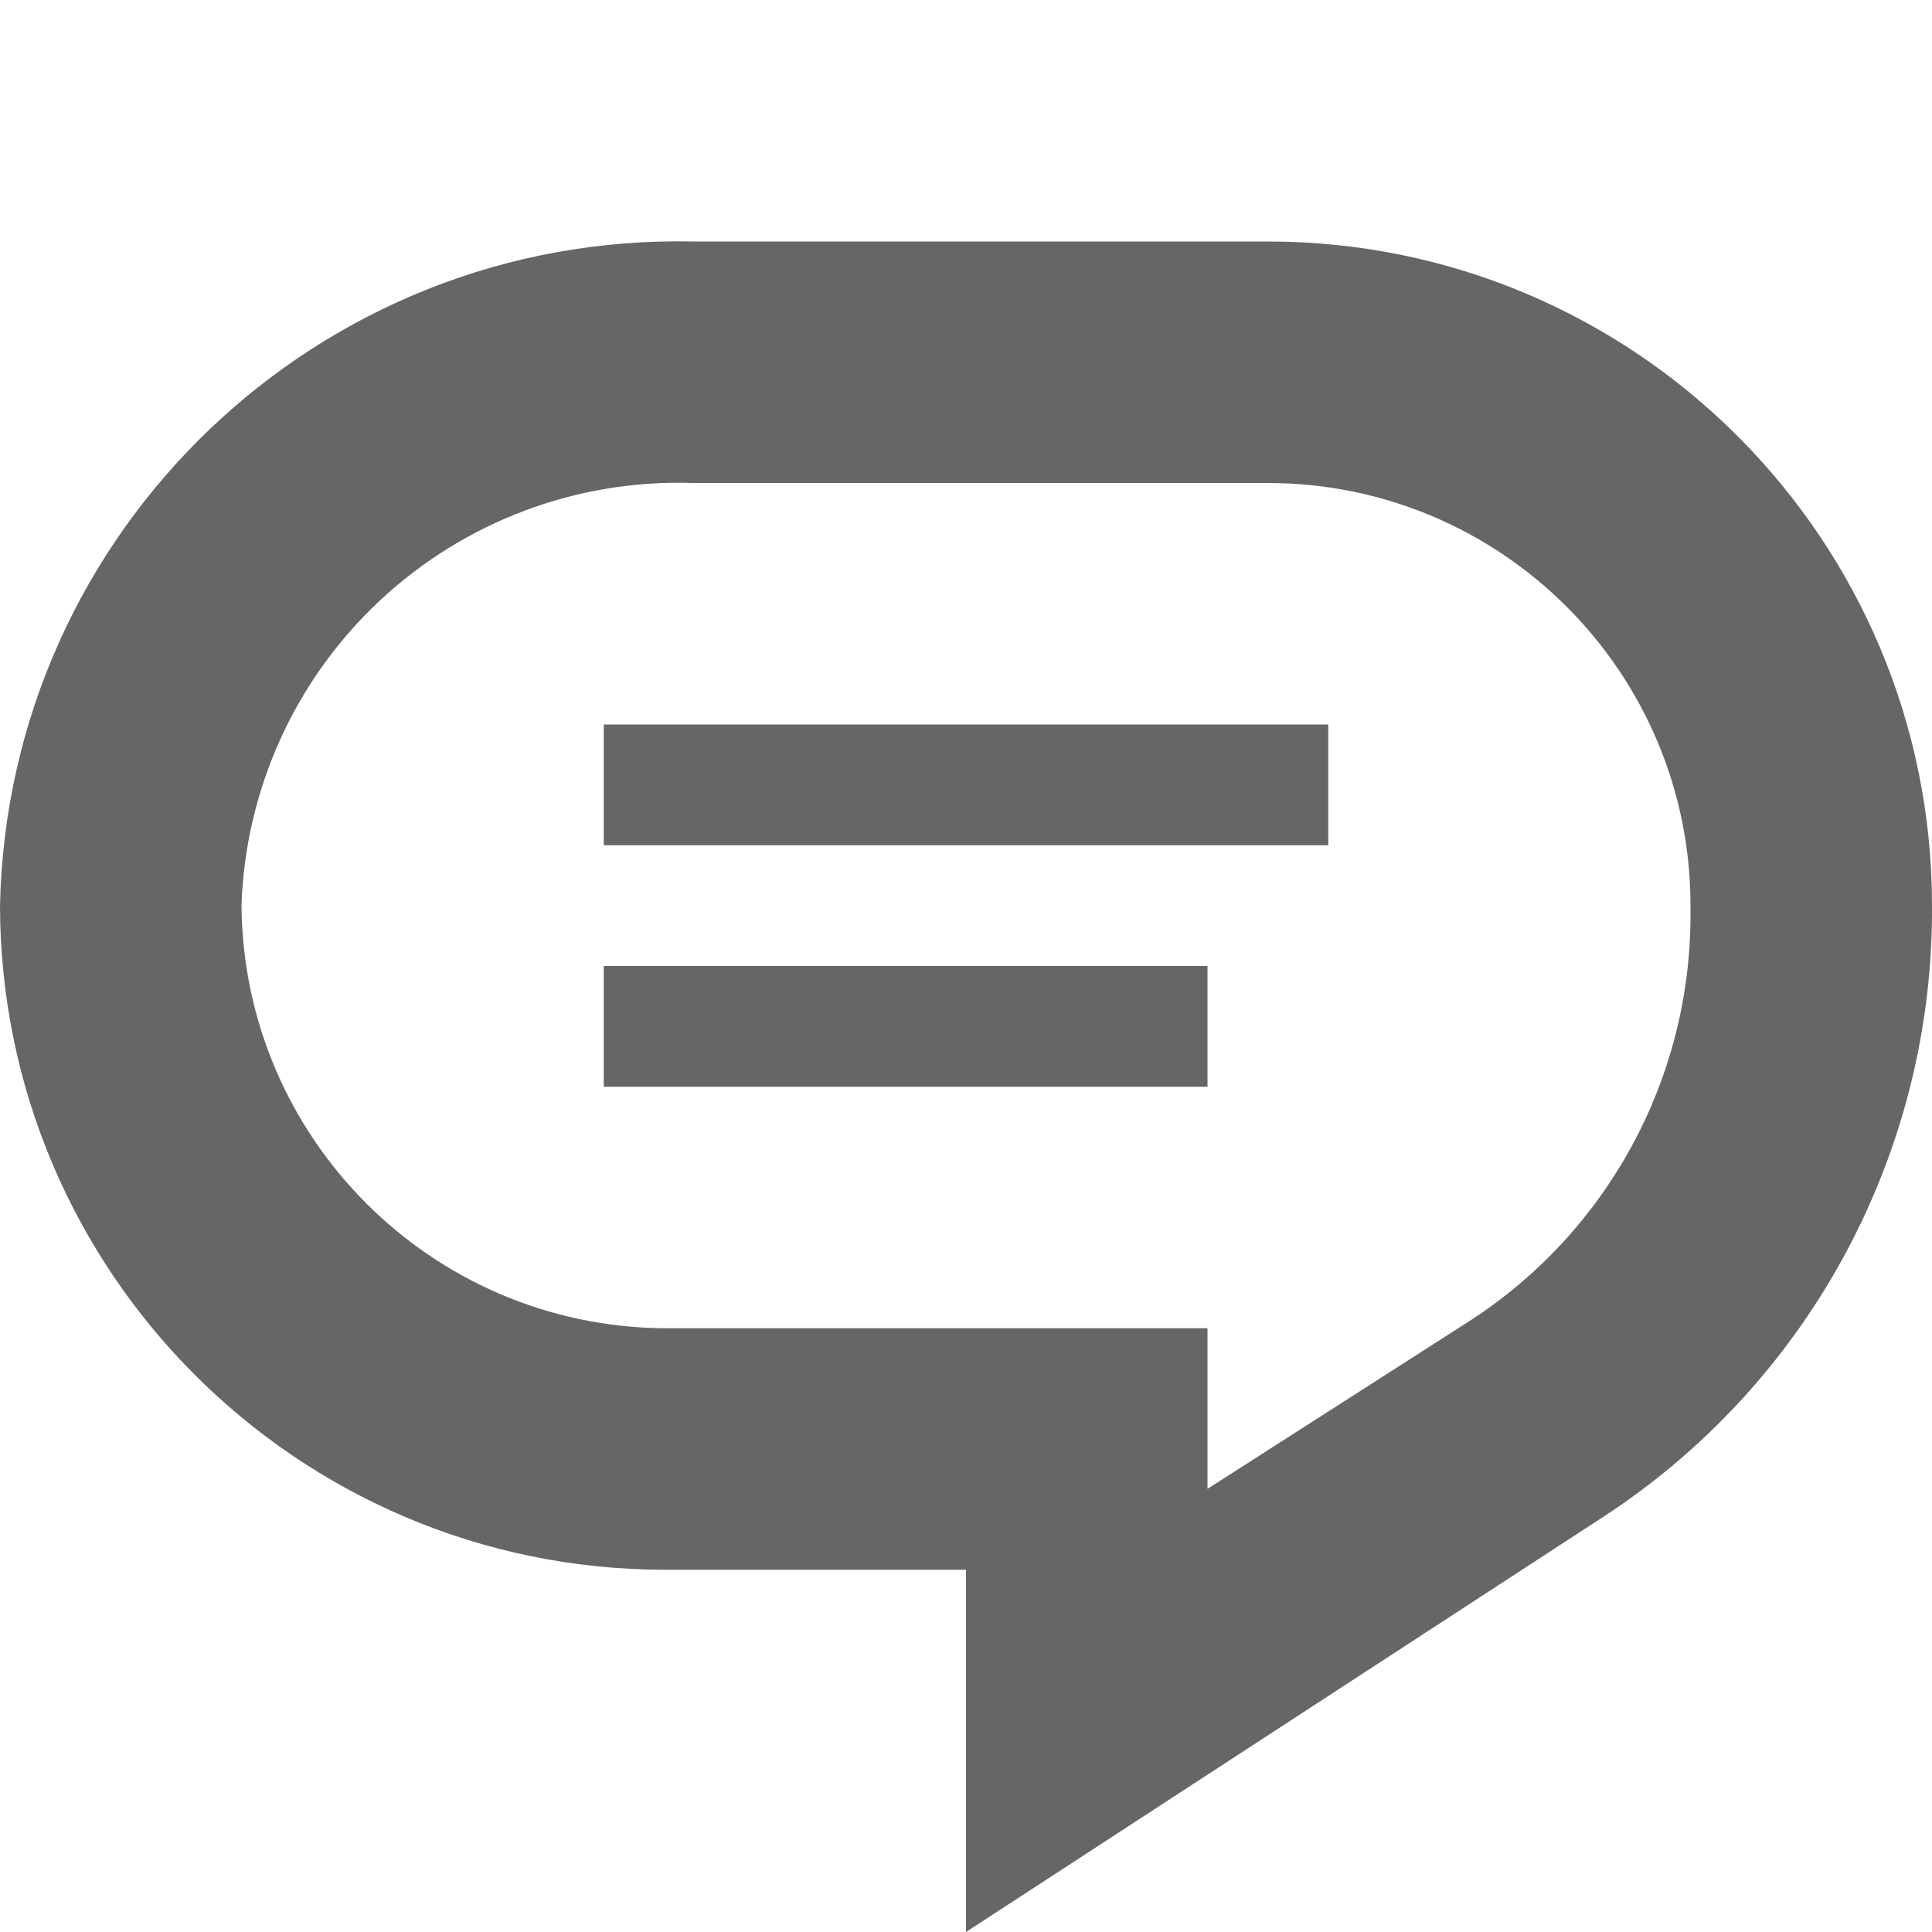
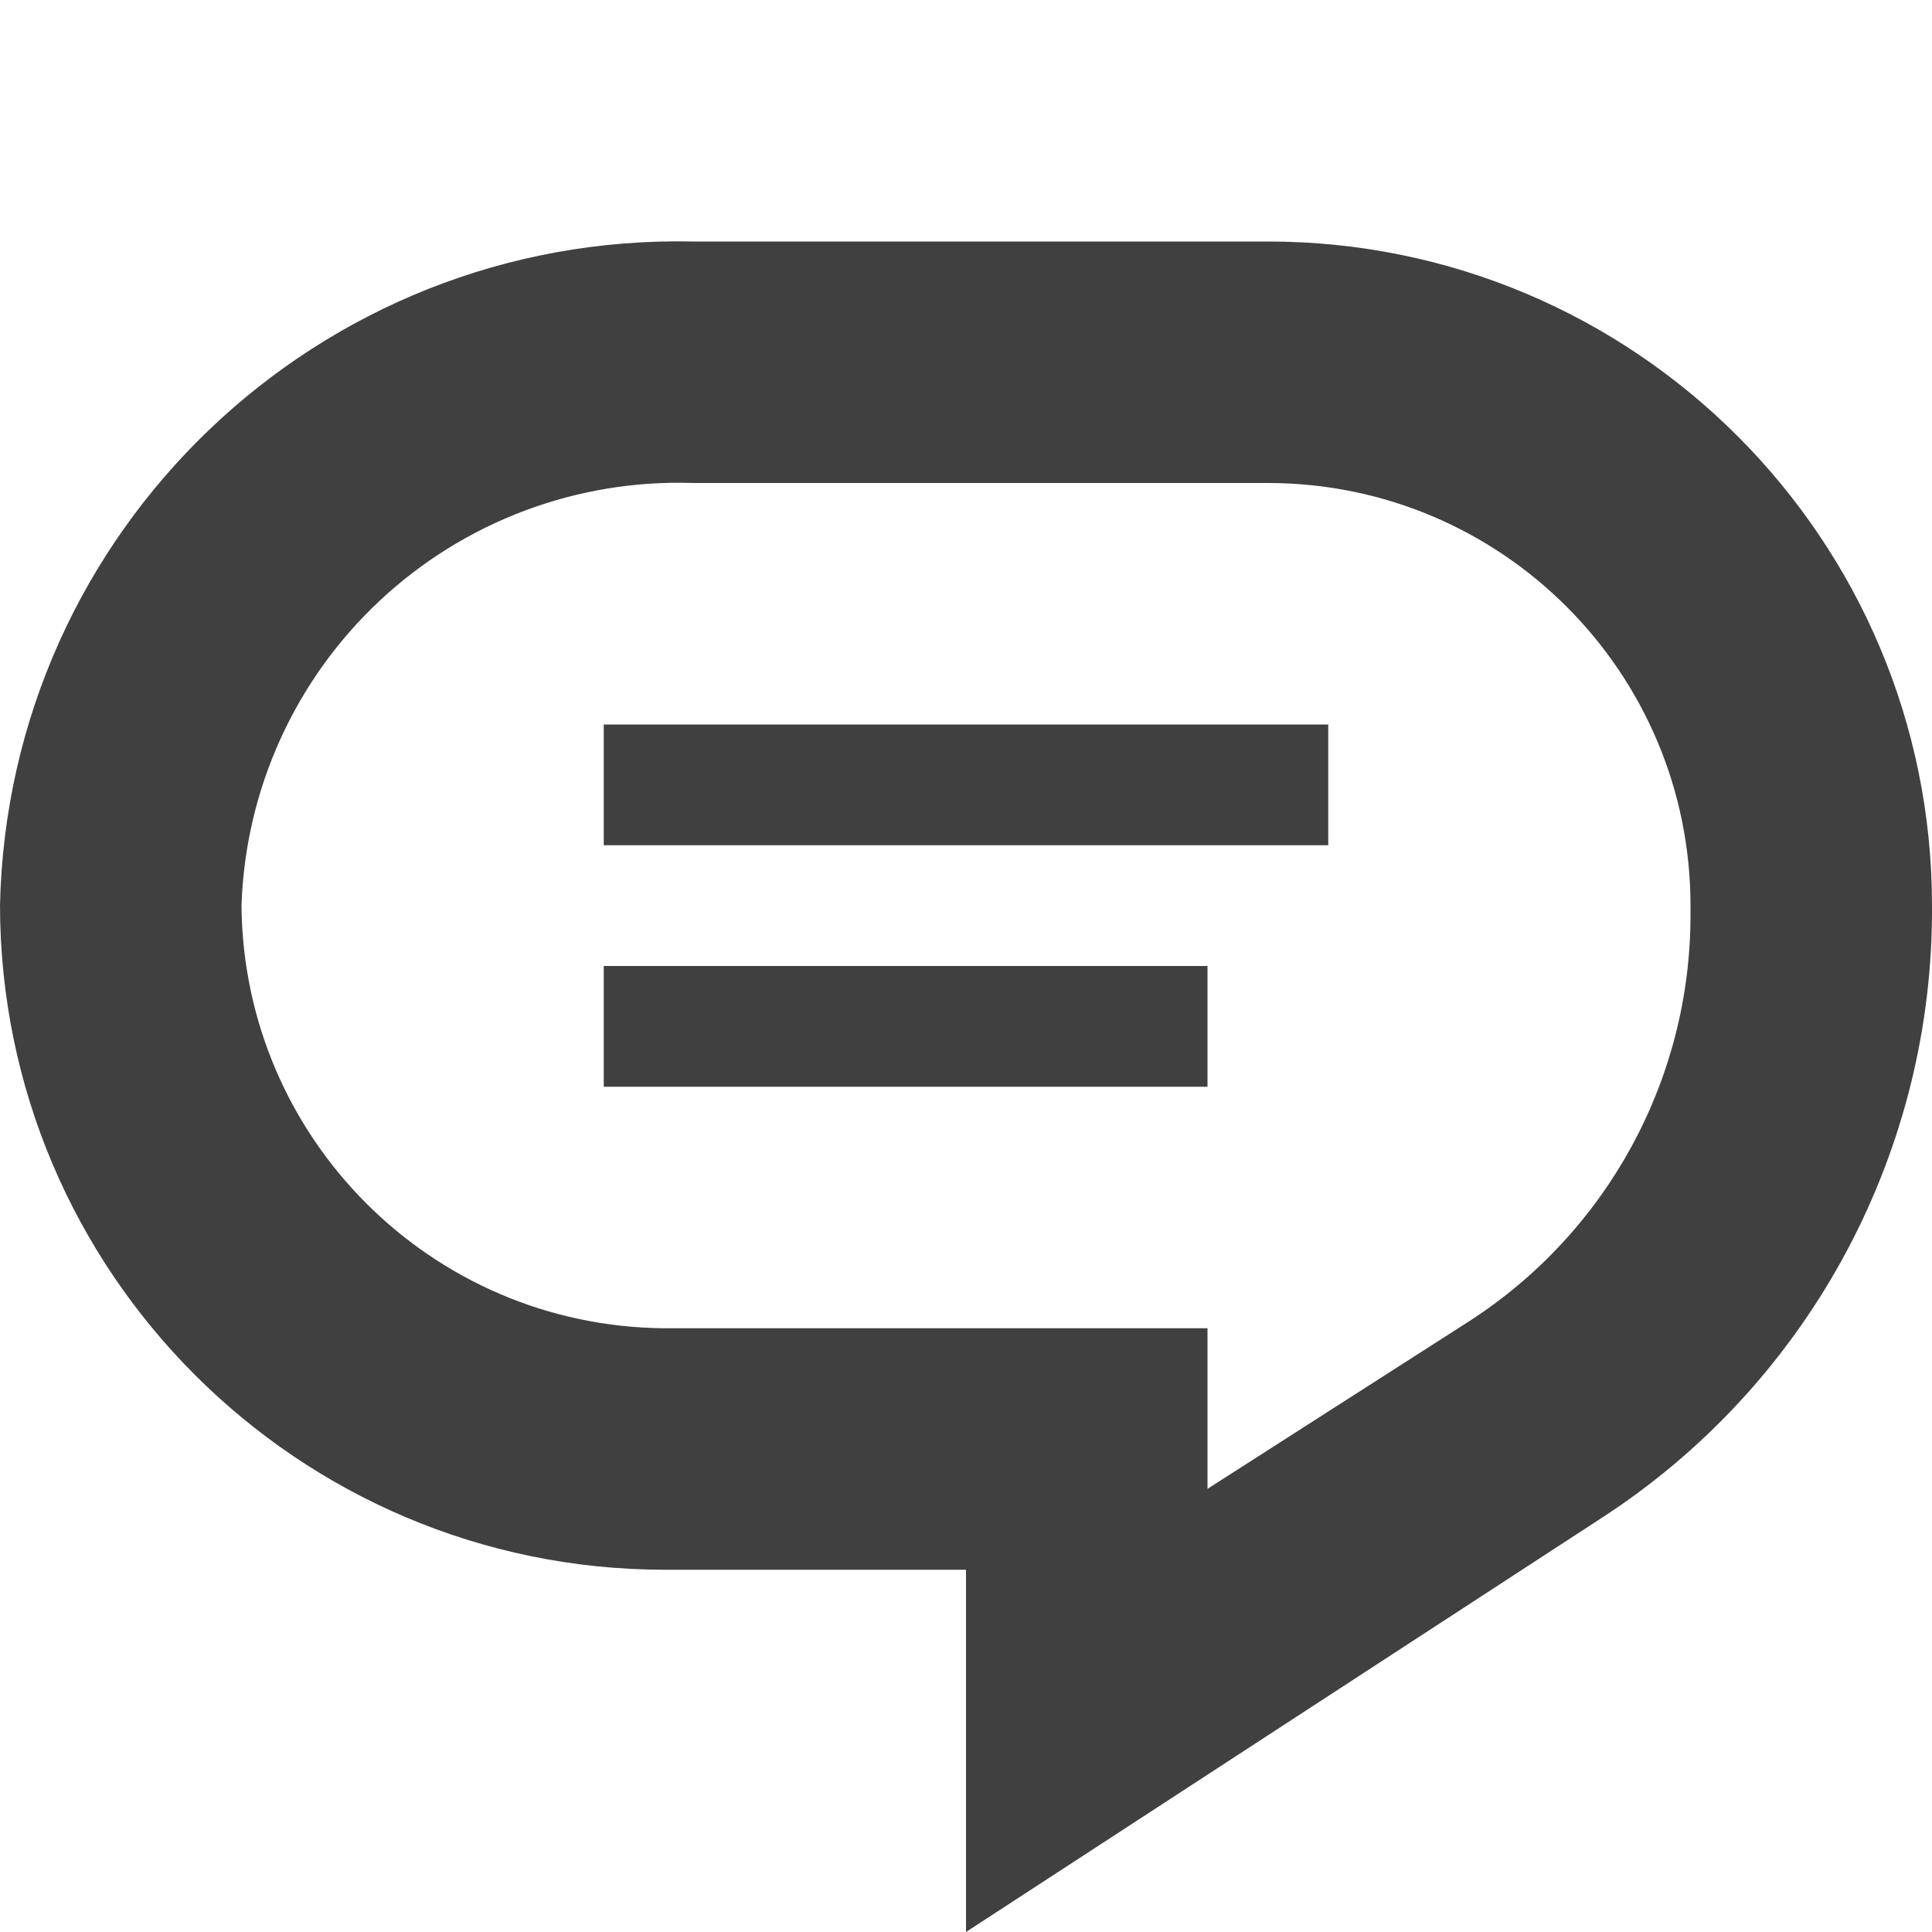
- <svg xmlns="http://www.w3.org/2000/svg" id="comment-small" fill="#00000099" aria-hidden="true" data-supported-dps="16x16" viewBox="0 0 16 16" data-token-id="202" width="16" height="16" class="a4e72a0b b532df19 _751ee3fd fa5073c7 _2cb13027 de9960af" data--h-bstatus="0OBSERVED">
+ <svg xmlns="http://www.w3.org/2000/svg" id="comment-small" fill="#000000bf" aria-hidden="true" data-supported-dps="16x16" viewBox="0 0 16 16" data-token-id="202" width="16" height="16" class="a4e72a0b b532df19 _751ee3fd fa5073c7 _2cb13027 de9960af" data--h-bstatus="0OBSERVED">
  <path d="M5 8h5v1H5zm11-.5v.08a6 6 0 0 1-2.75 5L8 16v-3H5.5A5.51 5.51 0 0 1 0 7.5 5.62 5.62 0 0 1 5.74 2h4.76A5.5 5.5 0 0 1 16 7.5m-2 0A3.5 3.5 0 0 0 10.5 4H5.74A3.62 3.62 0 0 0 2 7.5 3.53 3.53 0 0 0 5.5 11H10v1.33l2.17-1.39A4 4 0 0 0 14 7.58zM5 7h6V6H5z" data--h-bstatus="0OBSERVED" />
</svg>
